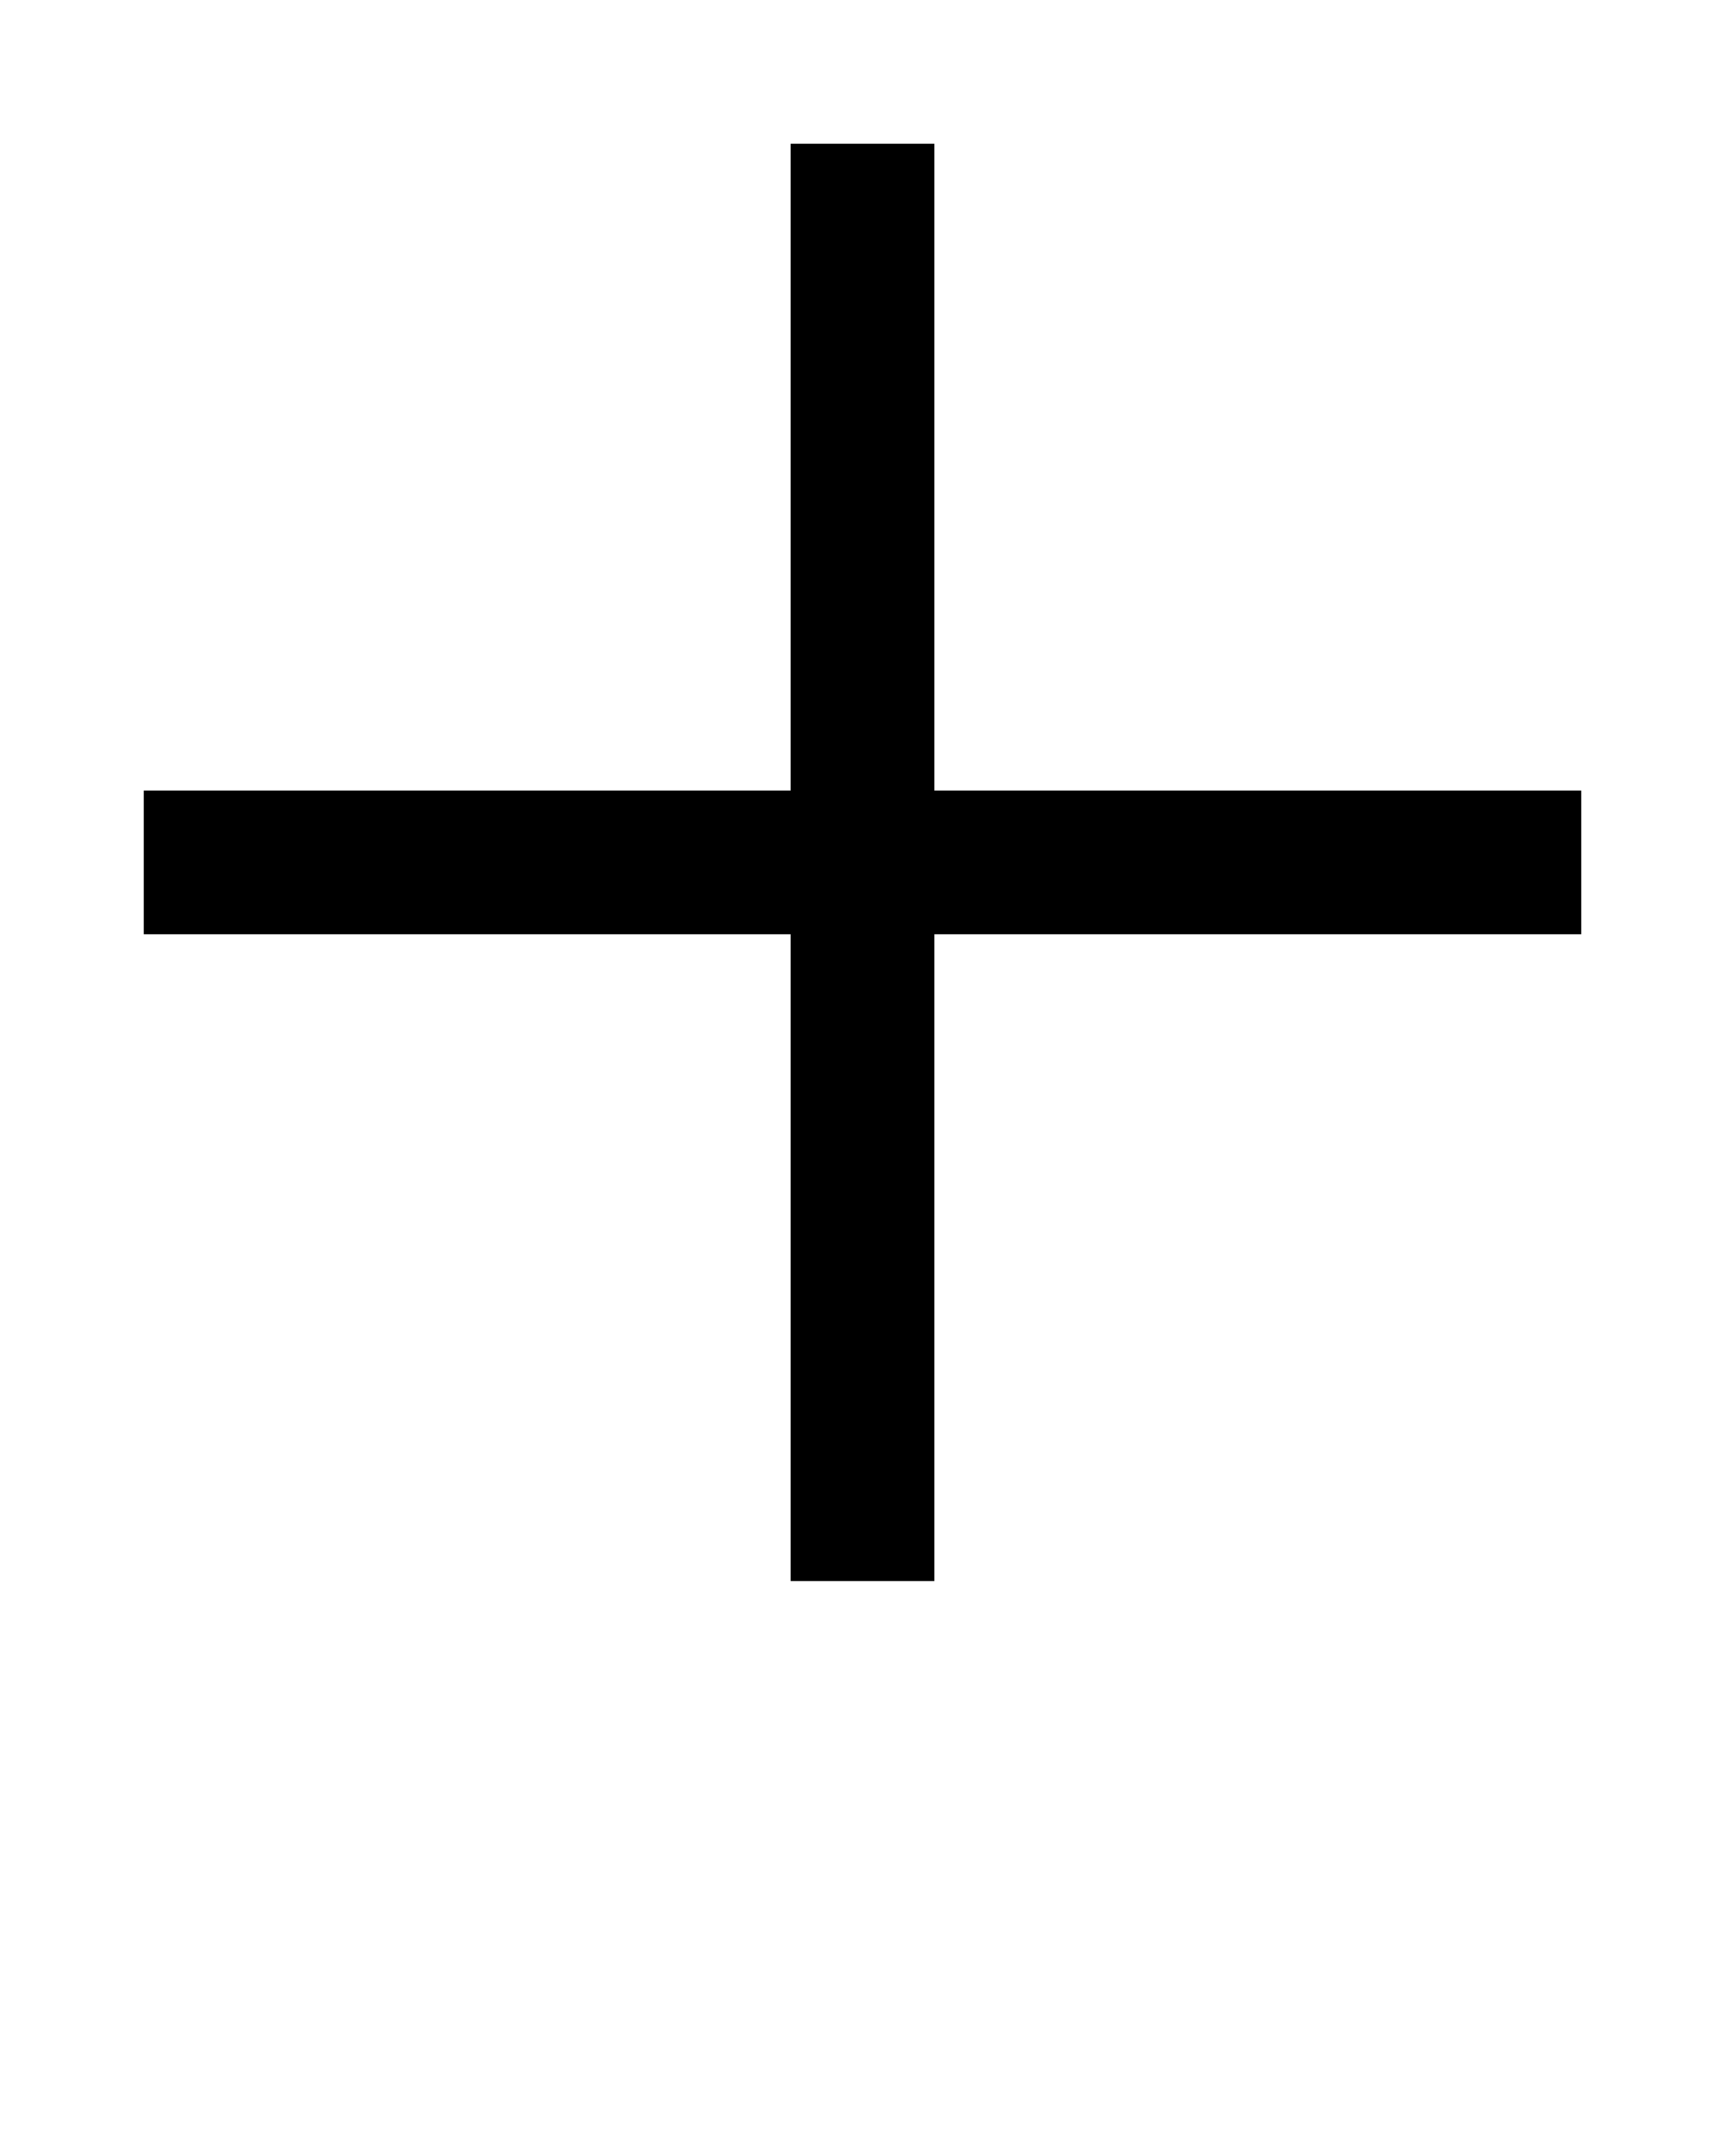
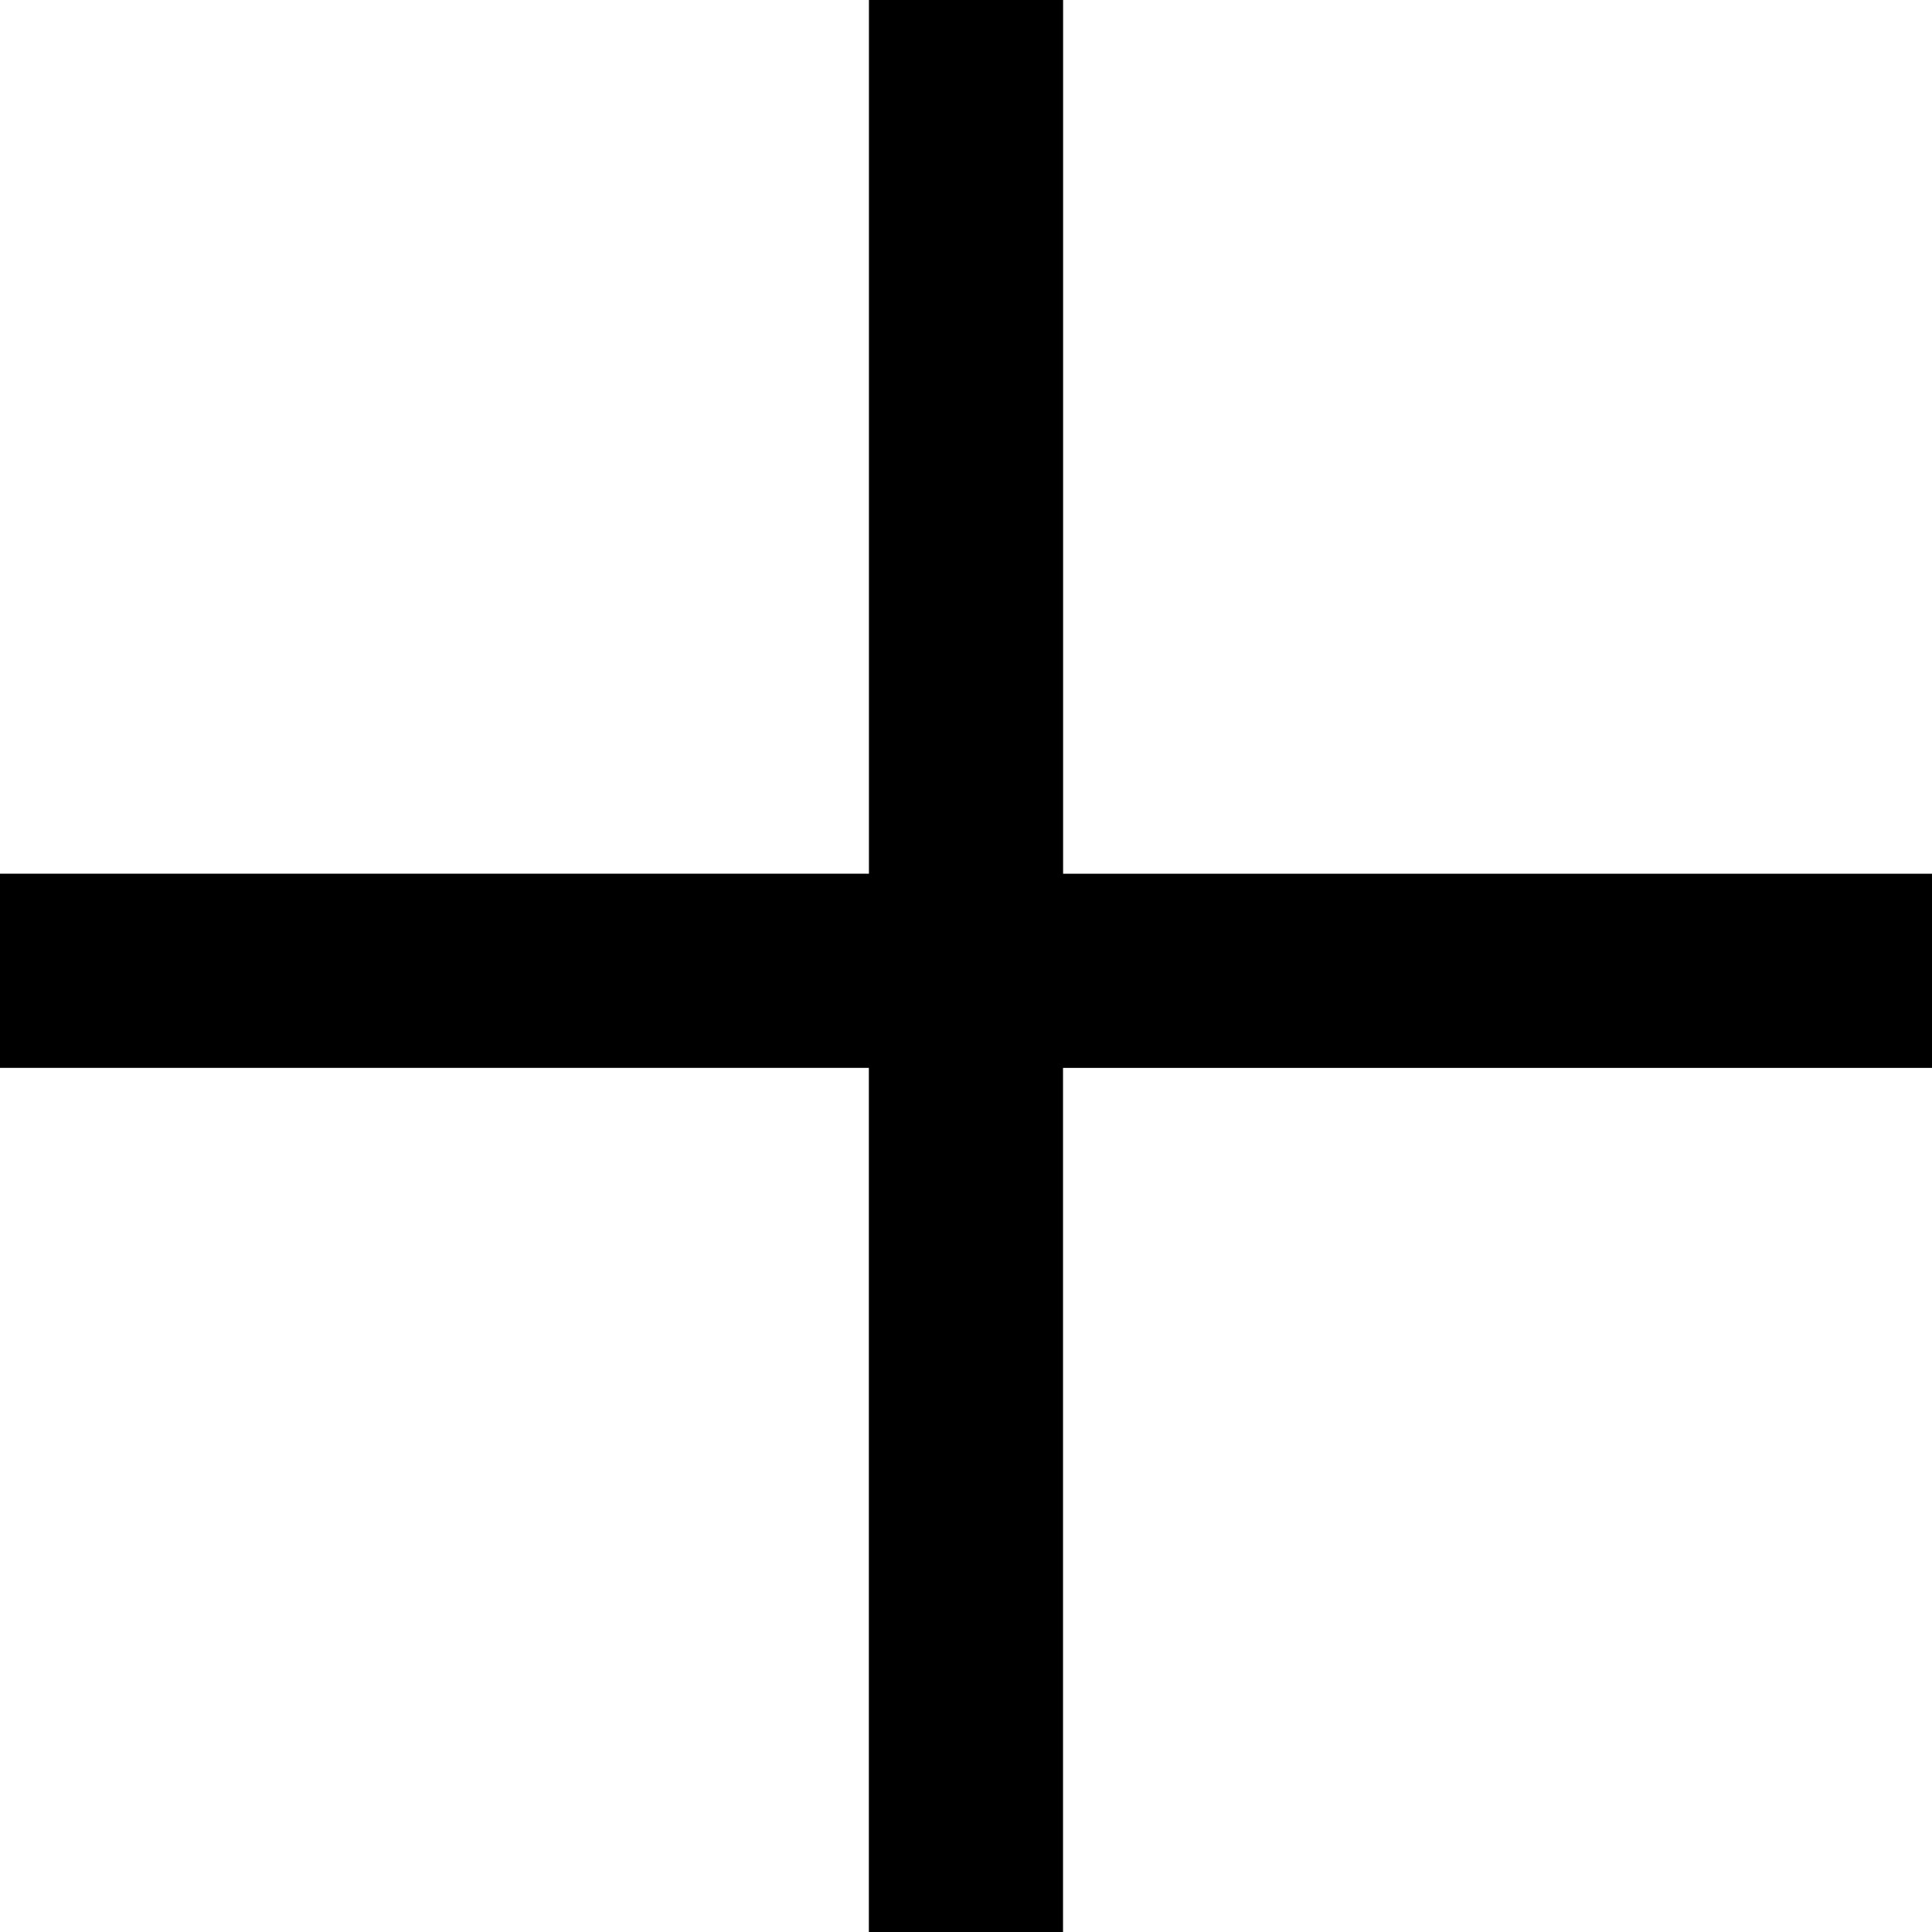
- <svg xmlns="http://www.w3.org/2000/svg" viewBox="0 0 24 30" version="1.1" x="0px" y="0px">
-   <g stroke="none" stroke-width="1" fill="none" fill-rule="evenodd">
-     <g fill="#000000">
-       <path d="M13,11 L13,2 L11,2 L11,11 L2,11 L2,13 L11,13 L11,22 L13,22 L13,13 L22,13 L22,11 L13,11 Z" />
+ <svg xmlns="http://www.w3.org/2000/svg" version="1.1" id="Layer_1" x="0px" y="0px" width="50px" height="50px" viewBox="25 25 50 50" enable-background="new 25 25 50 50" xml:space="preserve">
+   <g>
+     <g>
+       <path d="M52.513,47.611V25h-5.025v22.611H24.875v5.025h22.611v22.612h5.025V52.637h22.612v-5.025    H52.513z" />
    </g>
  </g>
-   <text x="0" y="39" fill="#000000" font-size="5px" font-weight="bold" font-family="'Helvetica Neue', Helvetica, Arial-Unicode, Arial, Sans-serif">Created by Nikhileswar Jangala</text>
-   <text x="0" y="44" fill="#000000" font-size="5px" font-weight="bold" font-family="'Helvetica Neue', Helvetica, Arial-Unicode, Arial, Sans-serif">from the Noun Project</text>
</svg>
